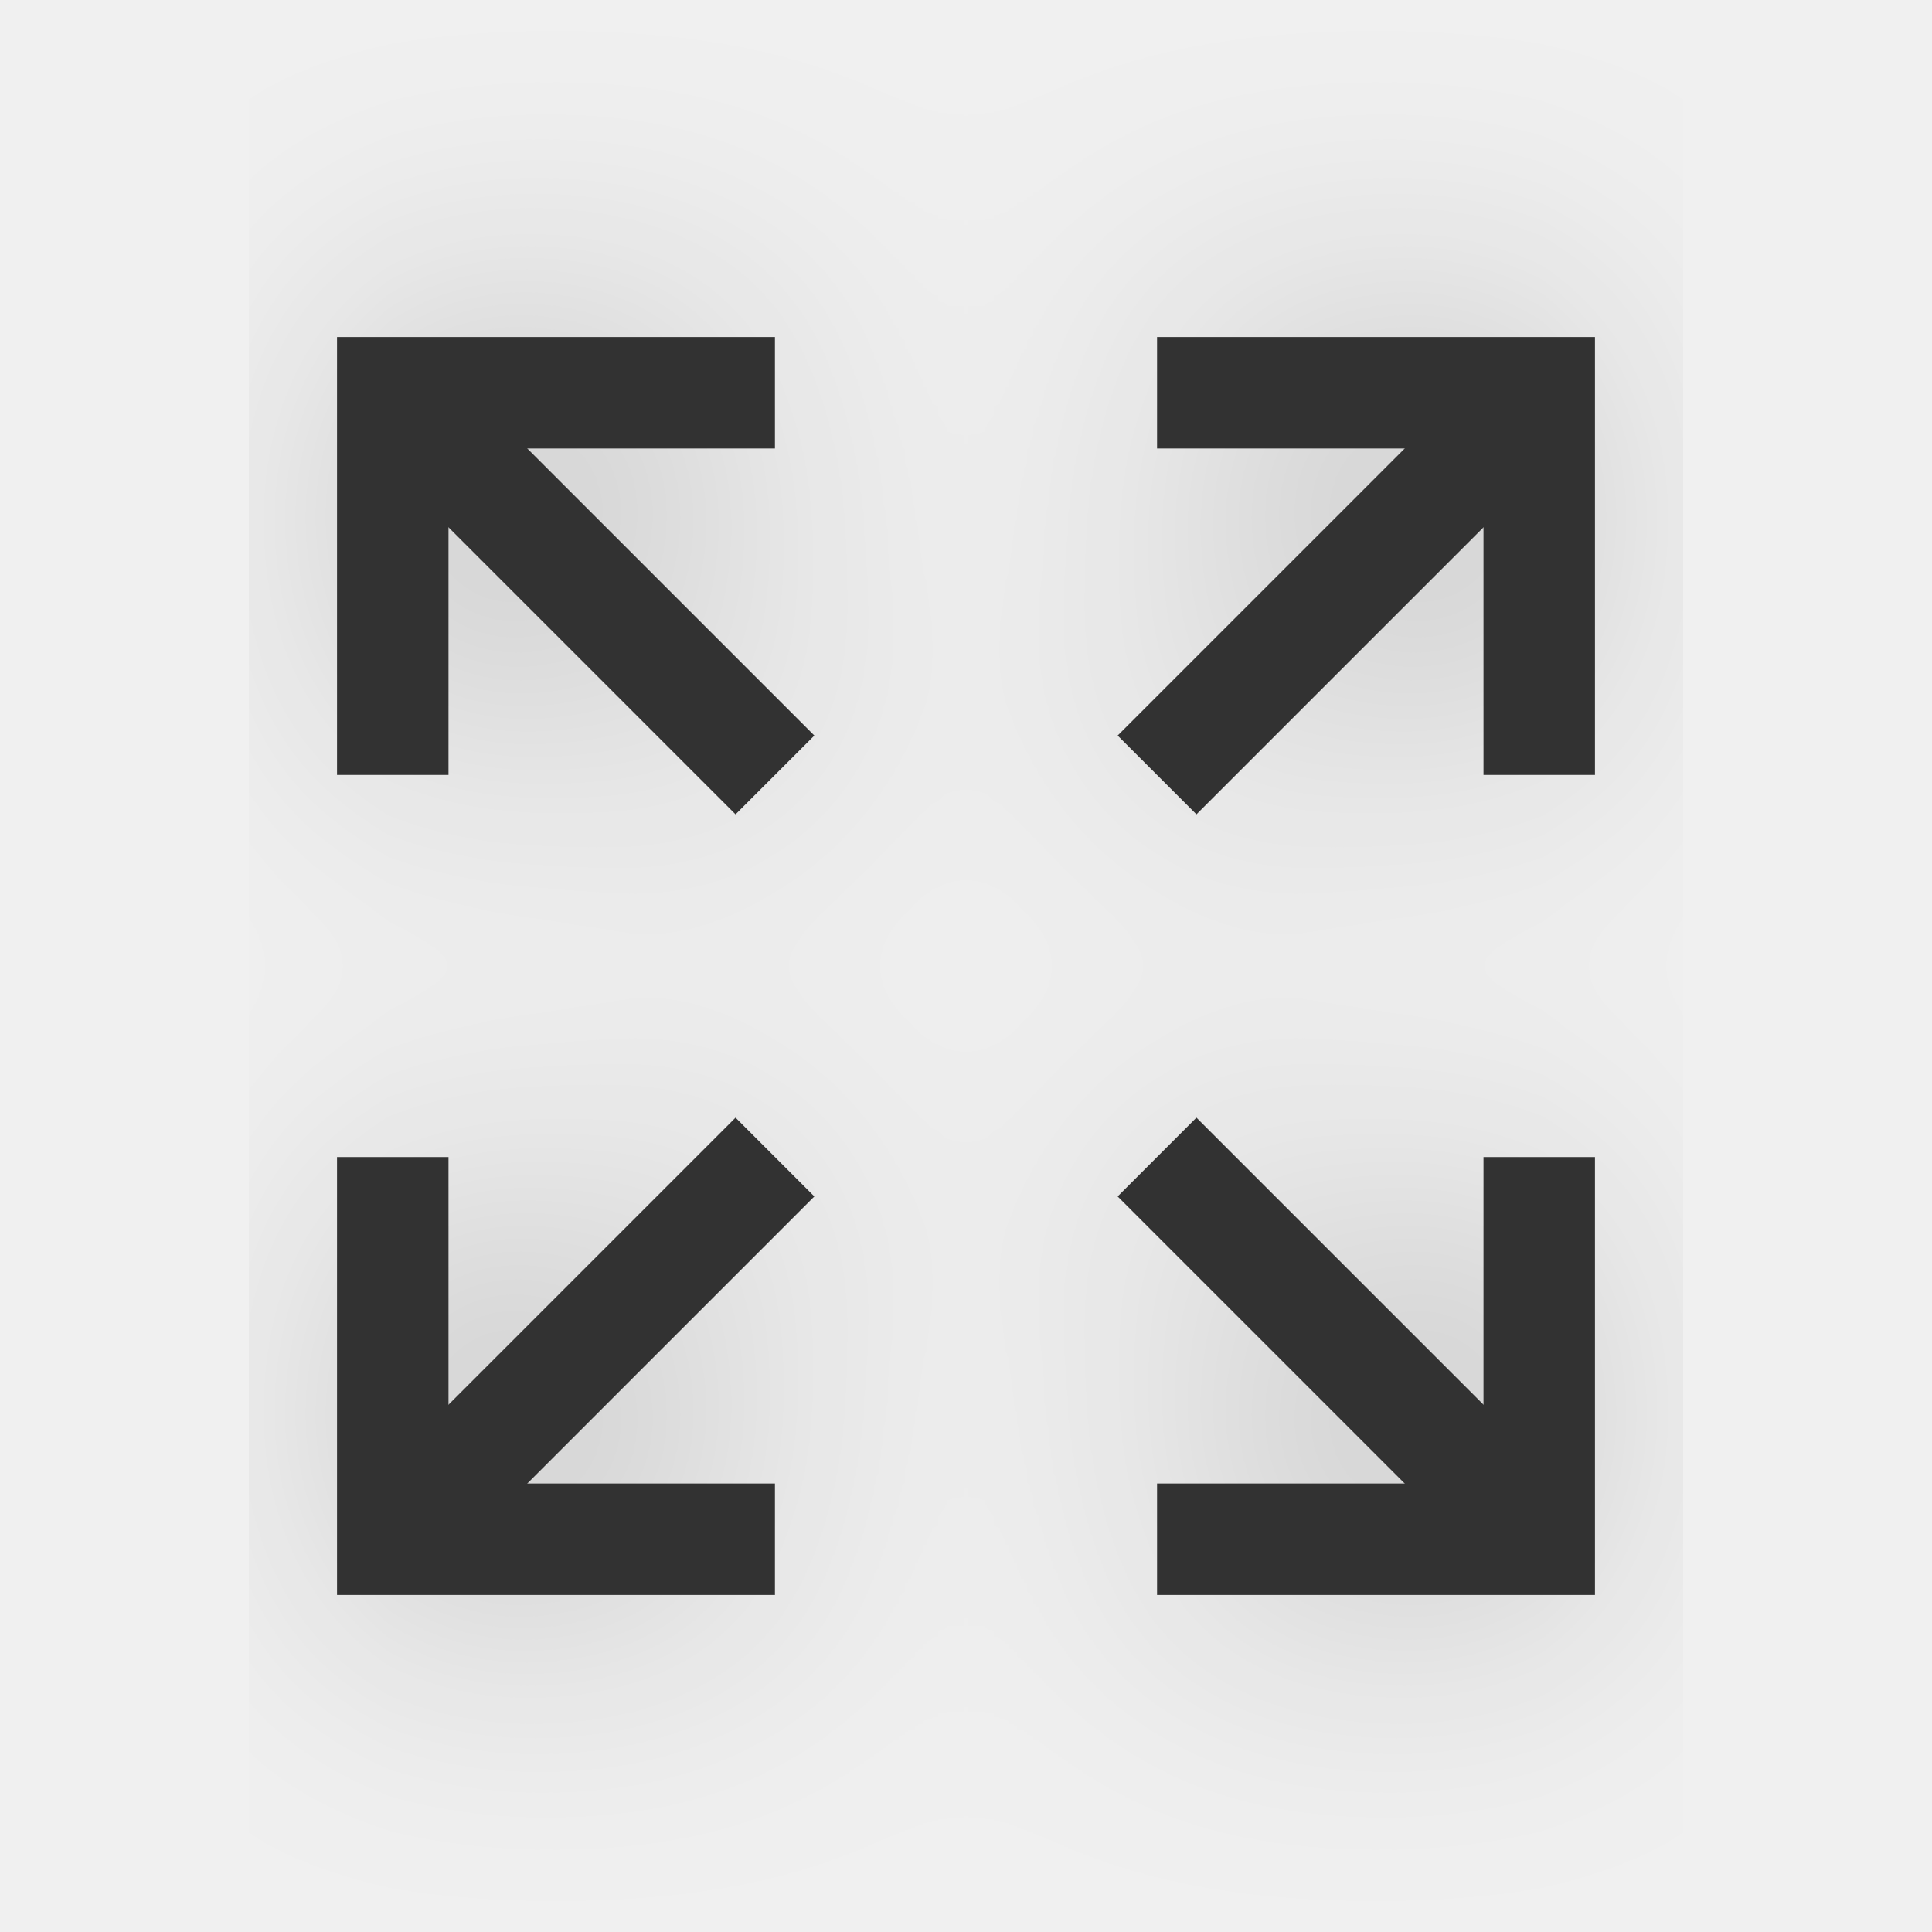
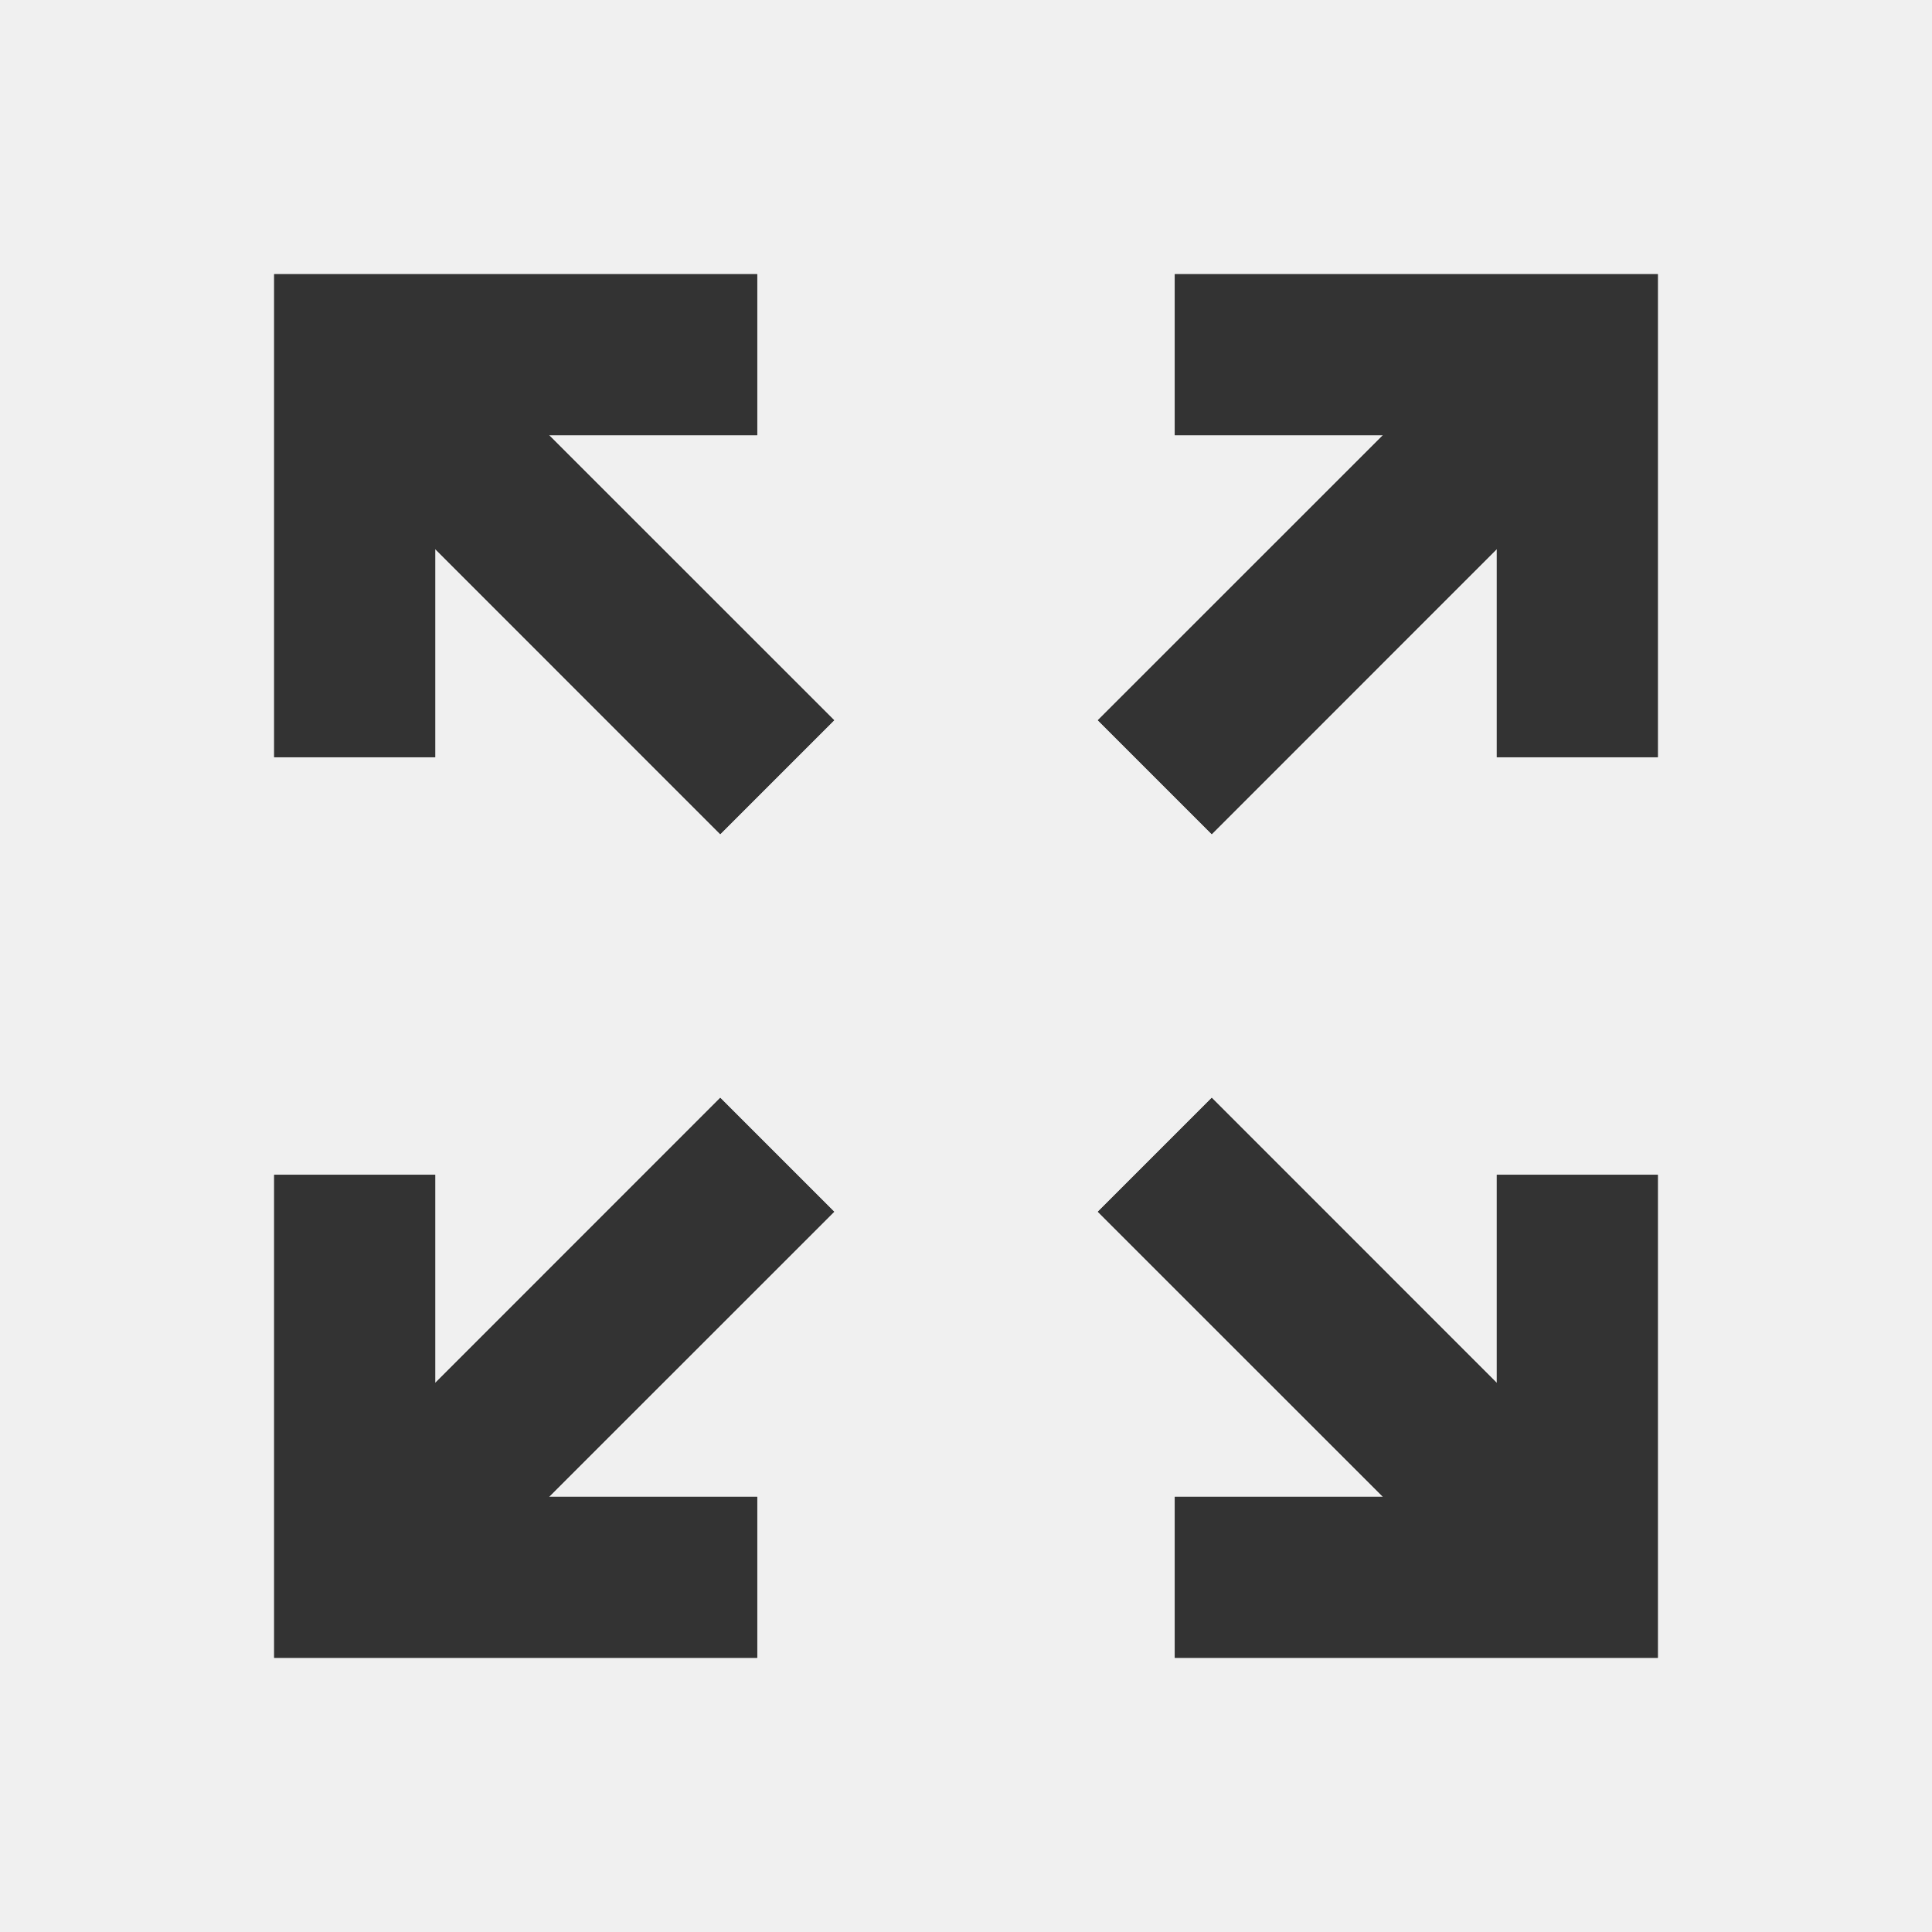
- <svg xmlns="http://www.w3.org/2000/svg" width="26px" height="26px" viewBox="0 0 26 26" version="1.1">
+ <svg xmlns="http://www.w3.org/2000/svg" xmlns:xlink="http://www.w3.org/1999/xlink" width="24px" height="24px" viewBox="0 0 24 24" version="1.1">
  <defs>
-     <filter x="-6.4%" y="-25.0%" width="112.8%" height="150.0%" filterUnits="objectBoundingBox" id="filter-1">
-       <feOffset dx="0" dy="0" in="SourceAlpha" result="shadowOffsetOuter1" />
-       <feGaussianBlur stdDeviation="2" in="shadowOffsetOuter1" result="shadowBlurOuter1" />
-       <feColorMatrix values="0 0 0 0 0   0 0 0 0 0   0 0 0 0 0  0 0 0 0.2 0" type="matrix" in="shadowBlurOuter1" result="shadowMatrixOuter1" />
-       <feMerge>
-         <feMergeNode in="shadowMatrixOuter1" />
-         <feMergeNode in="SourceGraphic" />
-       </feMerge>
-     </filter>
+     <path d="M18.594,17.18 L18.594,14.594 L20.594,14.594 L20.594,20.594 L14.594,20.594 L14.594,18.594 L17.18,18.594 L13.638,15.053 L15.053,13.638 L18.594,17.18 Z M6.82,18.594 L9.406,18.594 L9.406,20.594 L3.406,20.594 L3.406,14.594 L5.406,14.594 L5.406,17.18 L8.947,13.638 L10.362,15.053 L6.82,18.594 Z M17.18,5.406 L14.594,5.406 L14.594,3.406 L20.594,3.406 L20.594,9.406 L18.594,9.406 L18.594,6.82 L15.053,10.362 L13.638,8.947 L17.18,5.406 Z M5.406,6.82 L5.406,9.406 L3.406,9.406 L3.406,3.406 L9.406,3.406 L9.406,5.406 L6.82,5.406 L10.362,8.947 L8.947,10.362 L5.406,6.82 Z" id="path-1" />
  </defs>
-   <g id="Page-1" stroke="none" stroke-width="1" fill="none" fill-rule="evenodd">
-     <g id="hovers-on-image-controls" transform="translate(-323, -428)" stroke="#333333">
-       <g id="controls---zoom-in" filter="url(#filter-1)" transform="translate(227, 425)">
-         <g id="icon-present-dark" transform="translate(100, 7)">
-           <g id="icons/buttons/present-dark">
-             <g id="Group" transform="translate(1.285714, 1.285714)">
-               <path d="M2.795,0.224 L2.795,5.366" id="Line-2" stroke-width="1.5" stroke-linecap="square" transform="translate(2.794998, 2.794998) rotate(-225) translate(-2.794998, -2.794998) " />
-               <polyline id="Path-3" stroke-width="1.5" points="5.143 0 0 0 0 5.143" />
-             </g>
-             <g id="Group" transform="translate(14.14286, 3.857143) scale(-1, 1) translate(-14.14286, -3.857143) translate(11.57143, 1.285714)">
-               <path d="M2.795,0.224 L2.795,5.366" id="Line-2" stroke-width="1.5" stroke-linecap="square" transform="translate(2.794998, 2.794998) rotate(-225) translate(-2.794998, -2.794998) " />
-               <polyline id="Path-3" stroke-width="1.5" points="5.143 0 0 0 0 5.143" />
-             </g>
-             <g id="Group" transform="translate(3.857143, 14.14286) scale(1, -1) translate(-3.857143, -14.14286) translate(1.285714, 11.57143)">
-               <path d="M2.795,0.224 L2.795,5.366" id="Line-2" stroke-width="1.5" stroke-linecap="square" transform="translate(2.794998, 2.794998) rotate(-225) translate(-2.794998, -2.794998) " />
-               <polyline id="Path-3" stroke-width="1.5" points="5.143 0 0 0 0 5.143" />
-             </g>
-             <g id="Group" transform="translate(14.14286, 14.14286) scale(-1, -1) translate(-14.14286, -14.14286) translate(11.57143, 11.57143)">
-               <path d="M2.795,0.224 L2.795,5.366" id="Line-2" stroke-width="1.5" stroke-linecap="square" transform="translate(2.794998, 2.794998) rotate(-225) translate(-2.794998, -2.794998) " />
-               <polyline id="Path-3" stroke-width="1.5" points="5.143 0 0 0 0 5.143" />
-             </g>
-           </g>
-         </g>
-       </g>
+   <g id="icons/actions/present" stroke="none" stroke-width="1" fill="none" fill-rule="evenodd">
+     <mask id="mask-2" fill="white">
+       <use xlink:href="#path-1" />
+     </mask>
+     <use id="icon---present" fill="#333333" fill-rule="nonzero" xlink:href="#path-1" />
+     <g id="mixins/color-gray-7" mask="url(#mask-2)" fill="#333333">
+       <rect id="🎨Color" x="0" y="0" width="24" height="24" />
    </g>
  </g>
</svg>
